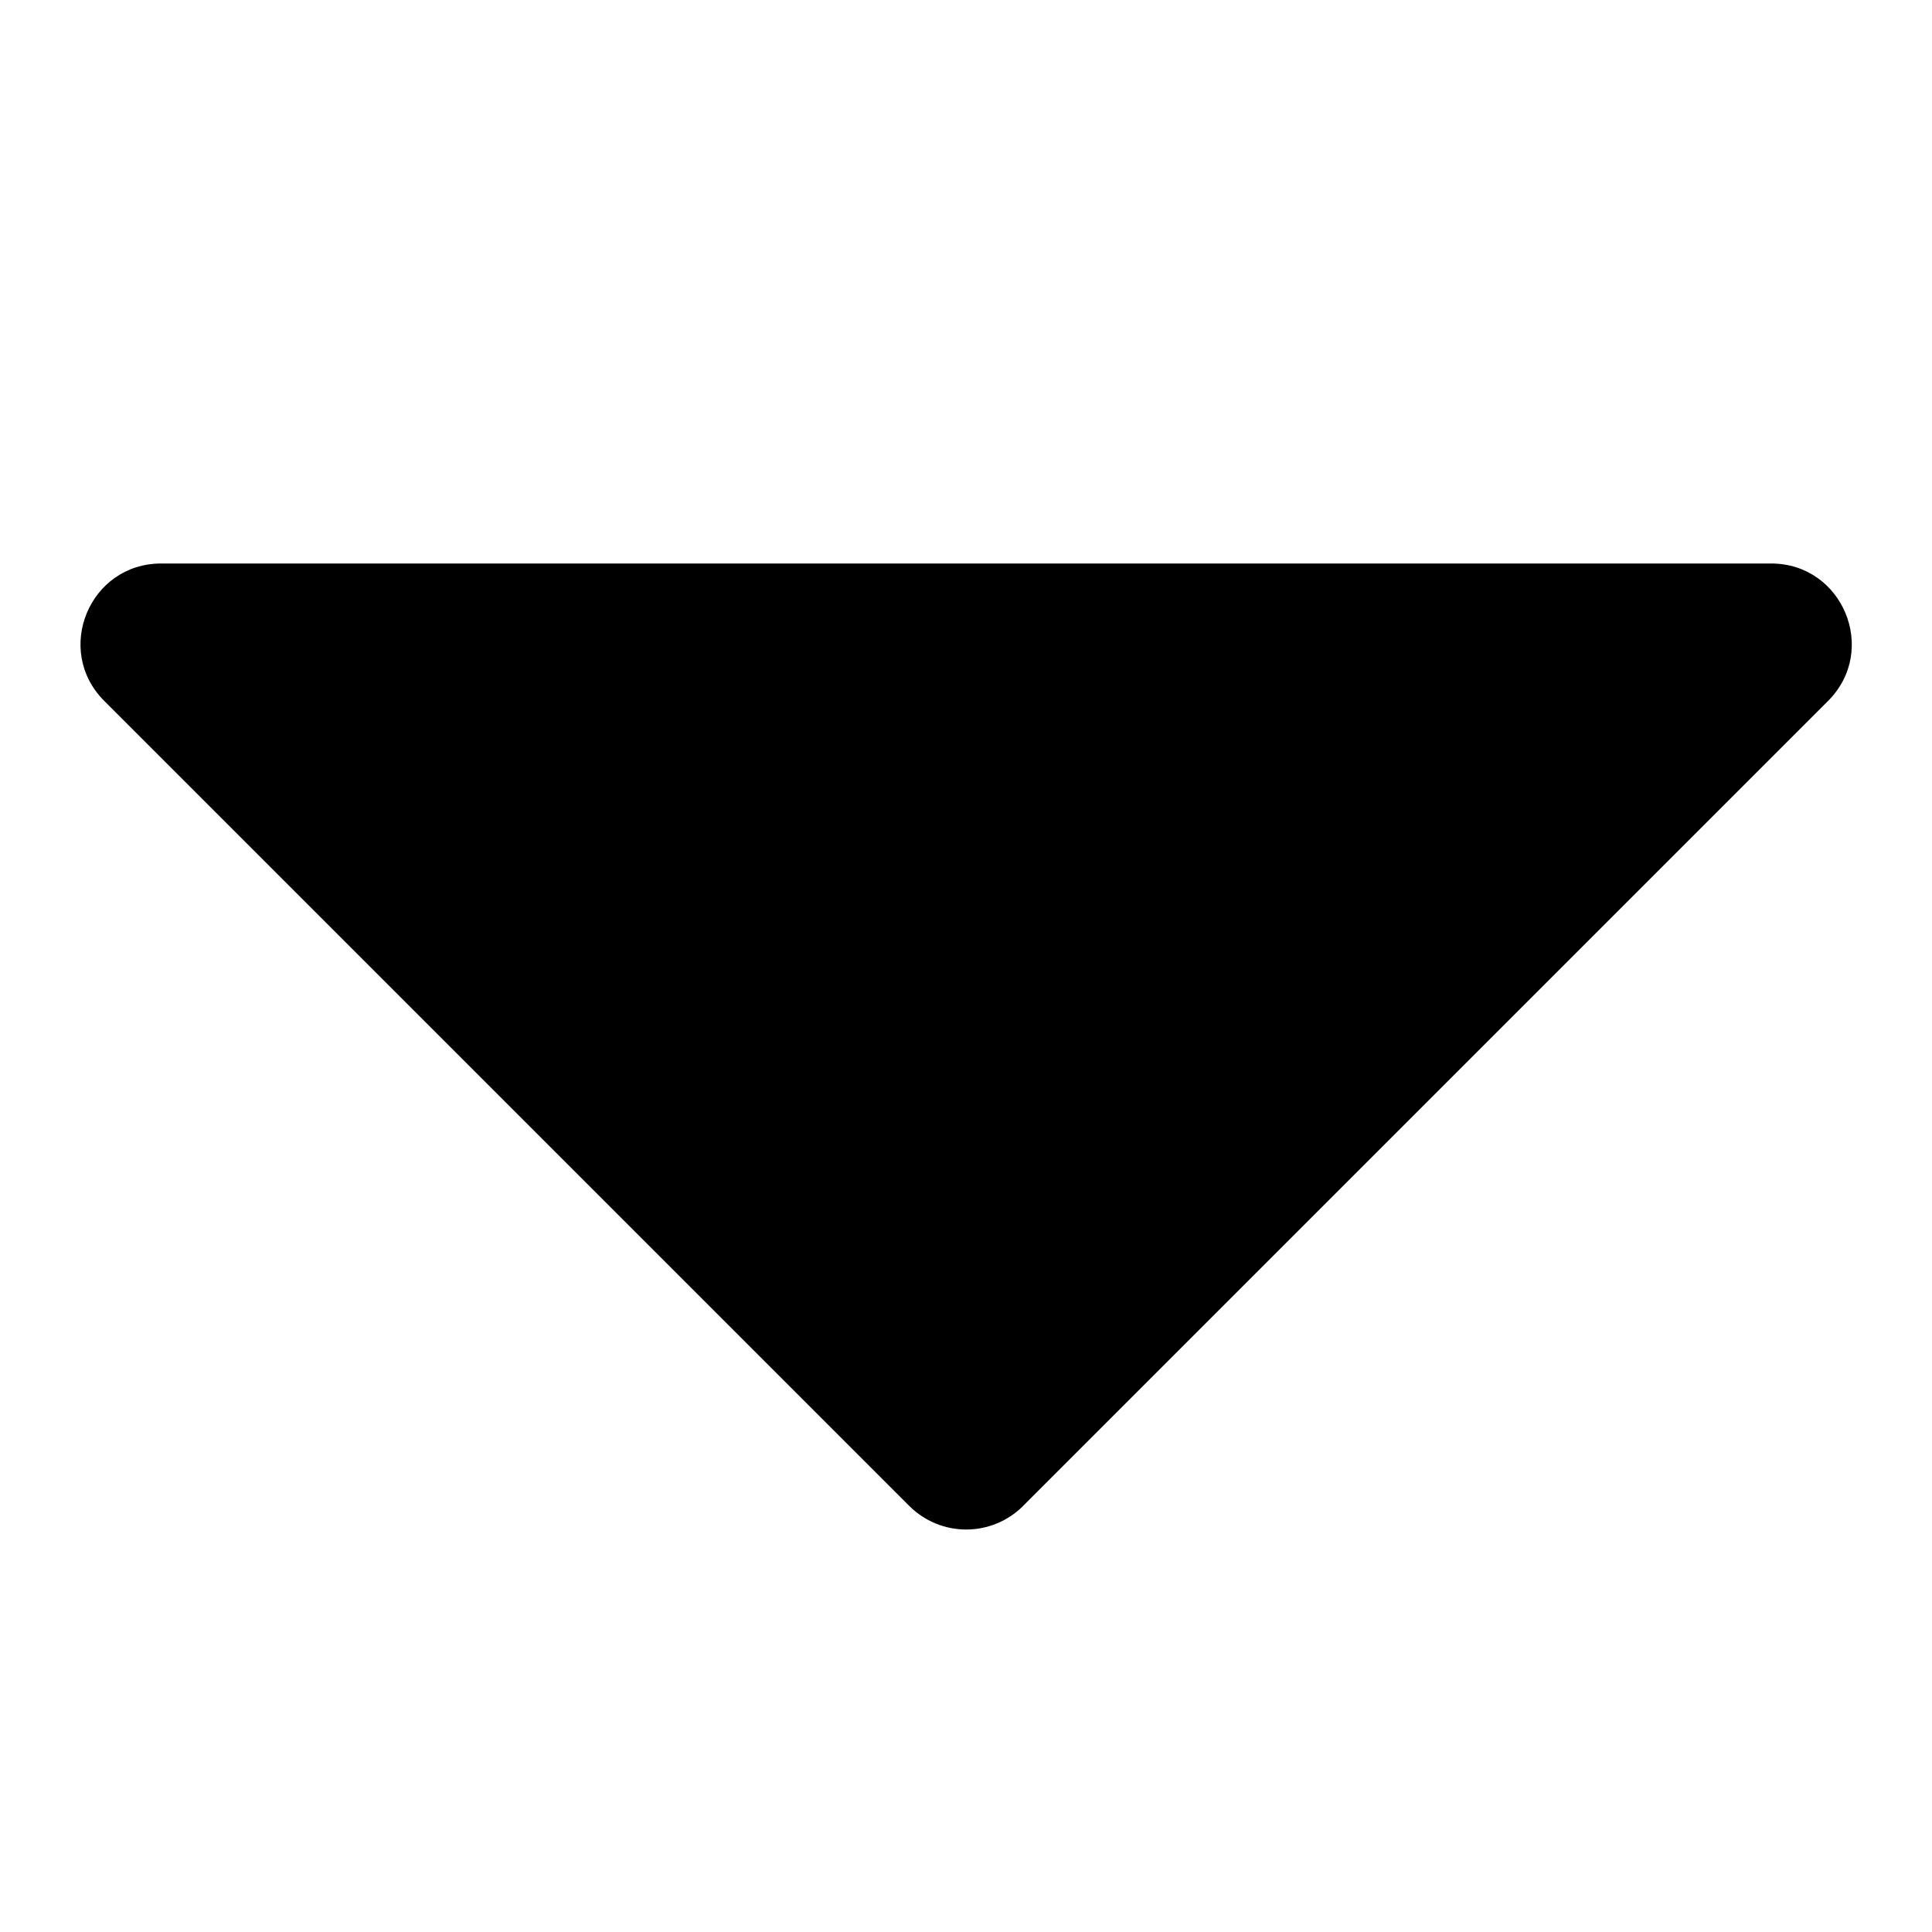
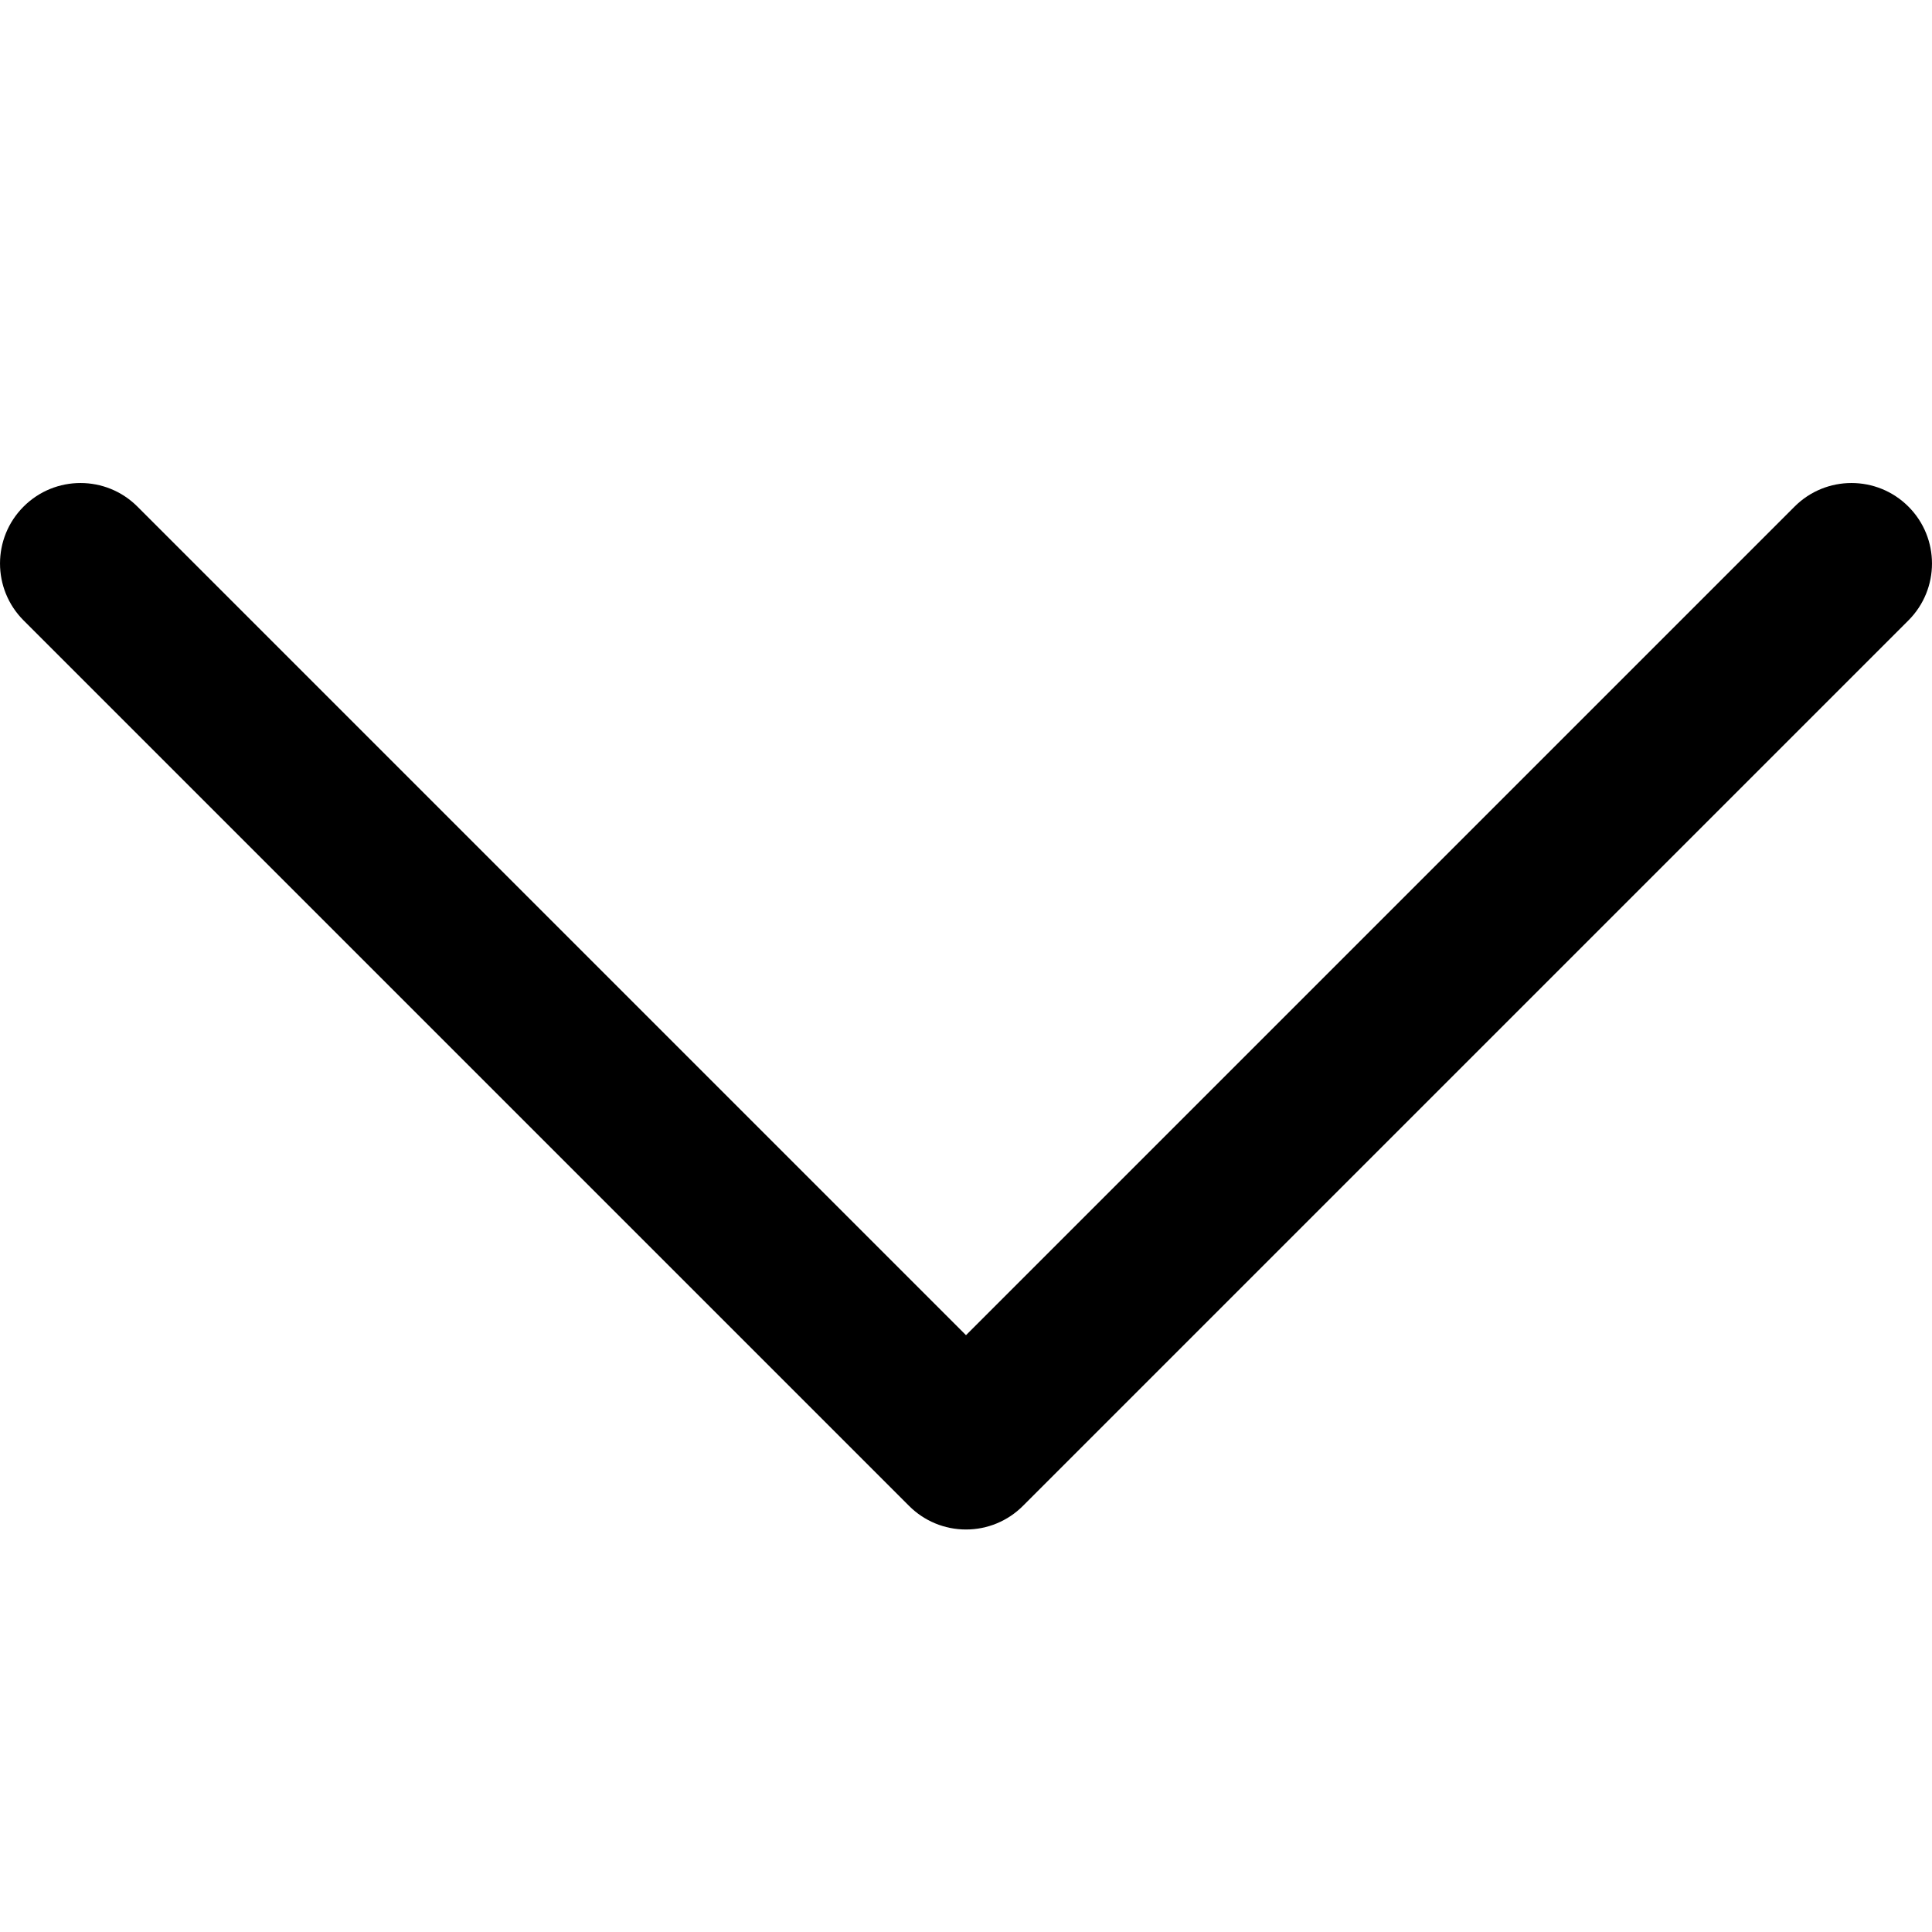
<svg xmlns="http://www.w3.org/2000/svg" xmlns:xlink="http://www.w3.org/1999/xlink" viewBox="0 0 24 24">
  <defs>
-     <path id="dropdown2-a" d="M12.71 18.707a1 1 0 0 1-1.415 0l-10-10C.665 8.077 1.11 7 2.002 7h20c.89 0 1.337 1.077.707 1.707l-10 10z" />
+     <path id="dropdown2-a" d="M12 19a.997.997 0 0 1-.707-.293l-11-11a.999.999 0 1 1 1.414-1.414L12 16.586 22.293 6.293a.999.999 0 1 1 1.414 1.414l-11 11A.997.997 0 0 1 12 19" />
  </defs>
-   <use xlink:href="#dropdown2-a" />
+   <use fill-rule="evenodd" xlink:href="#dropdown2-a" />
</svg>
